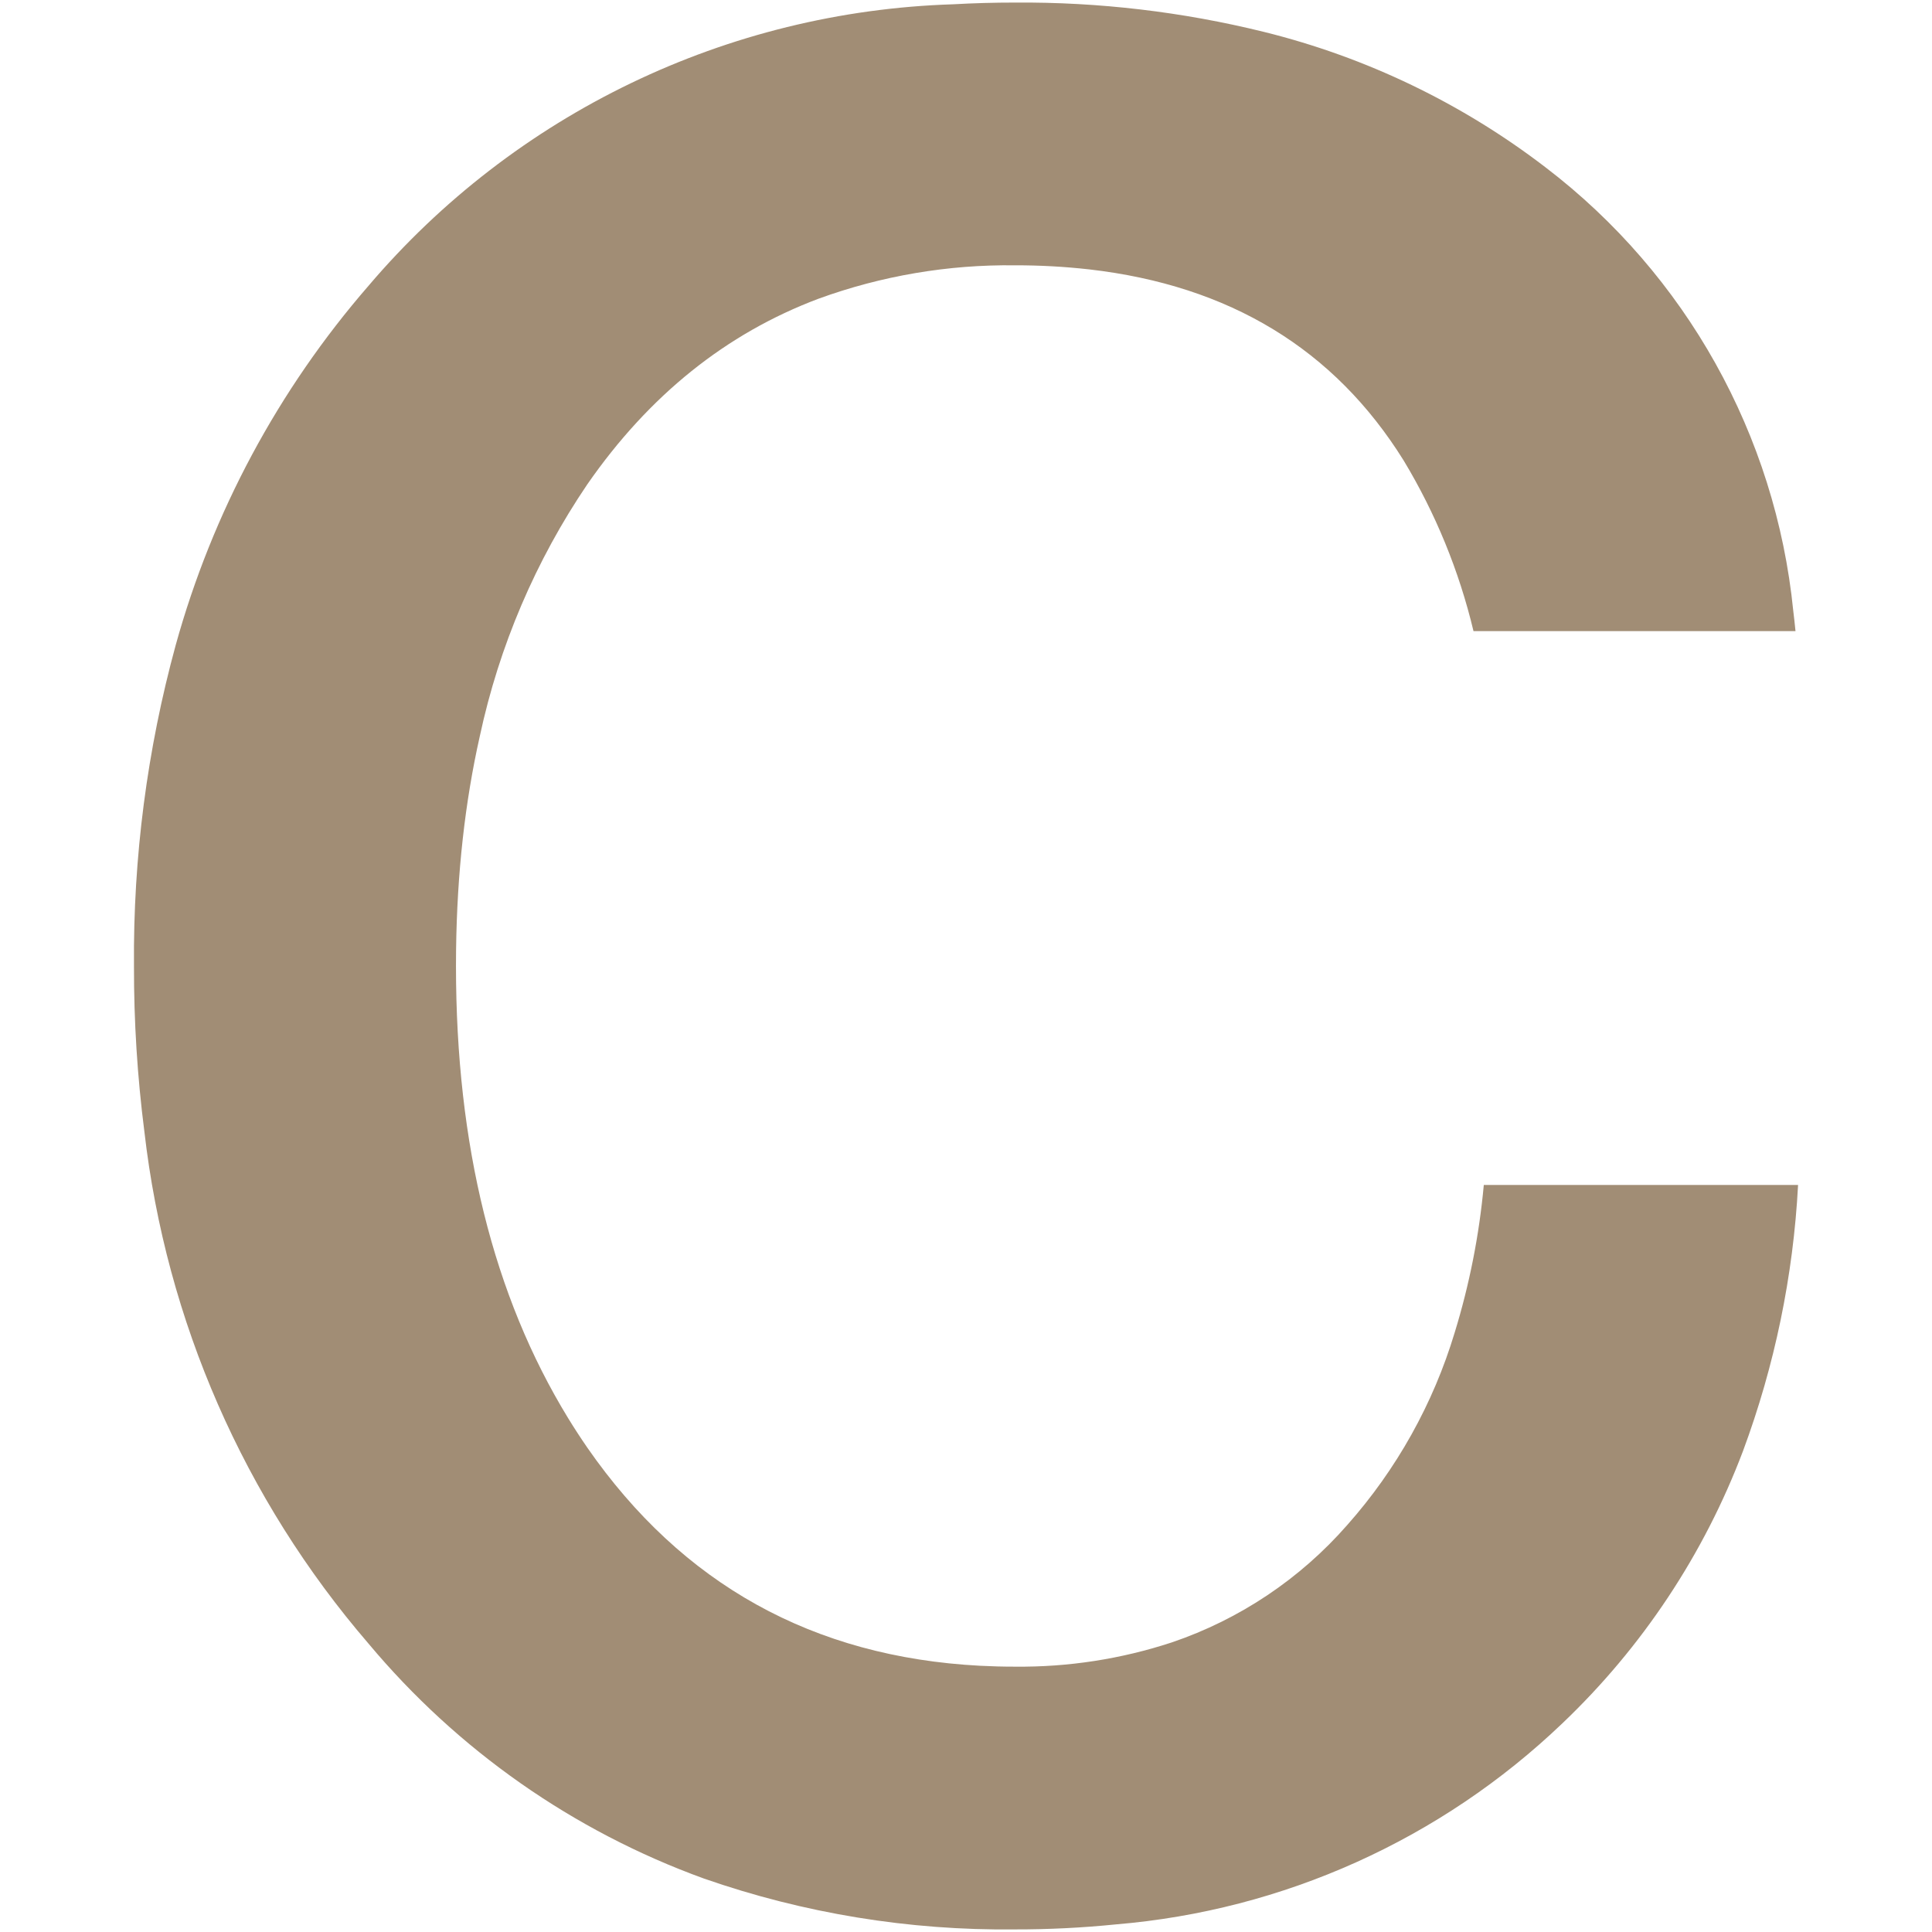
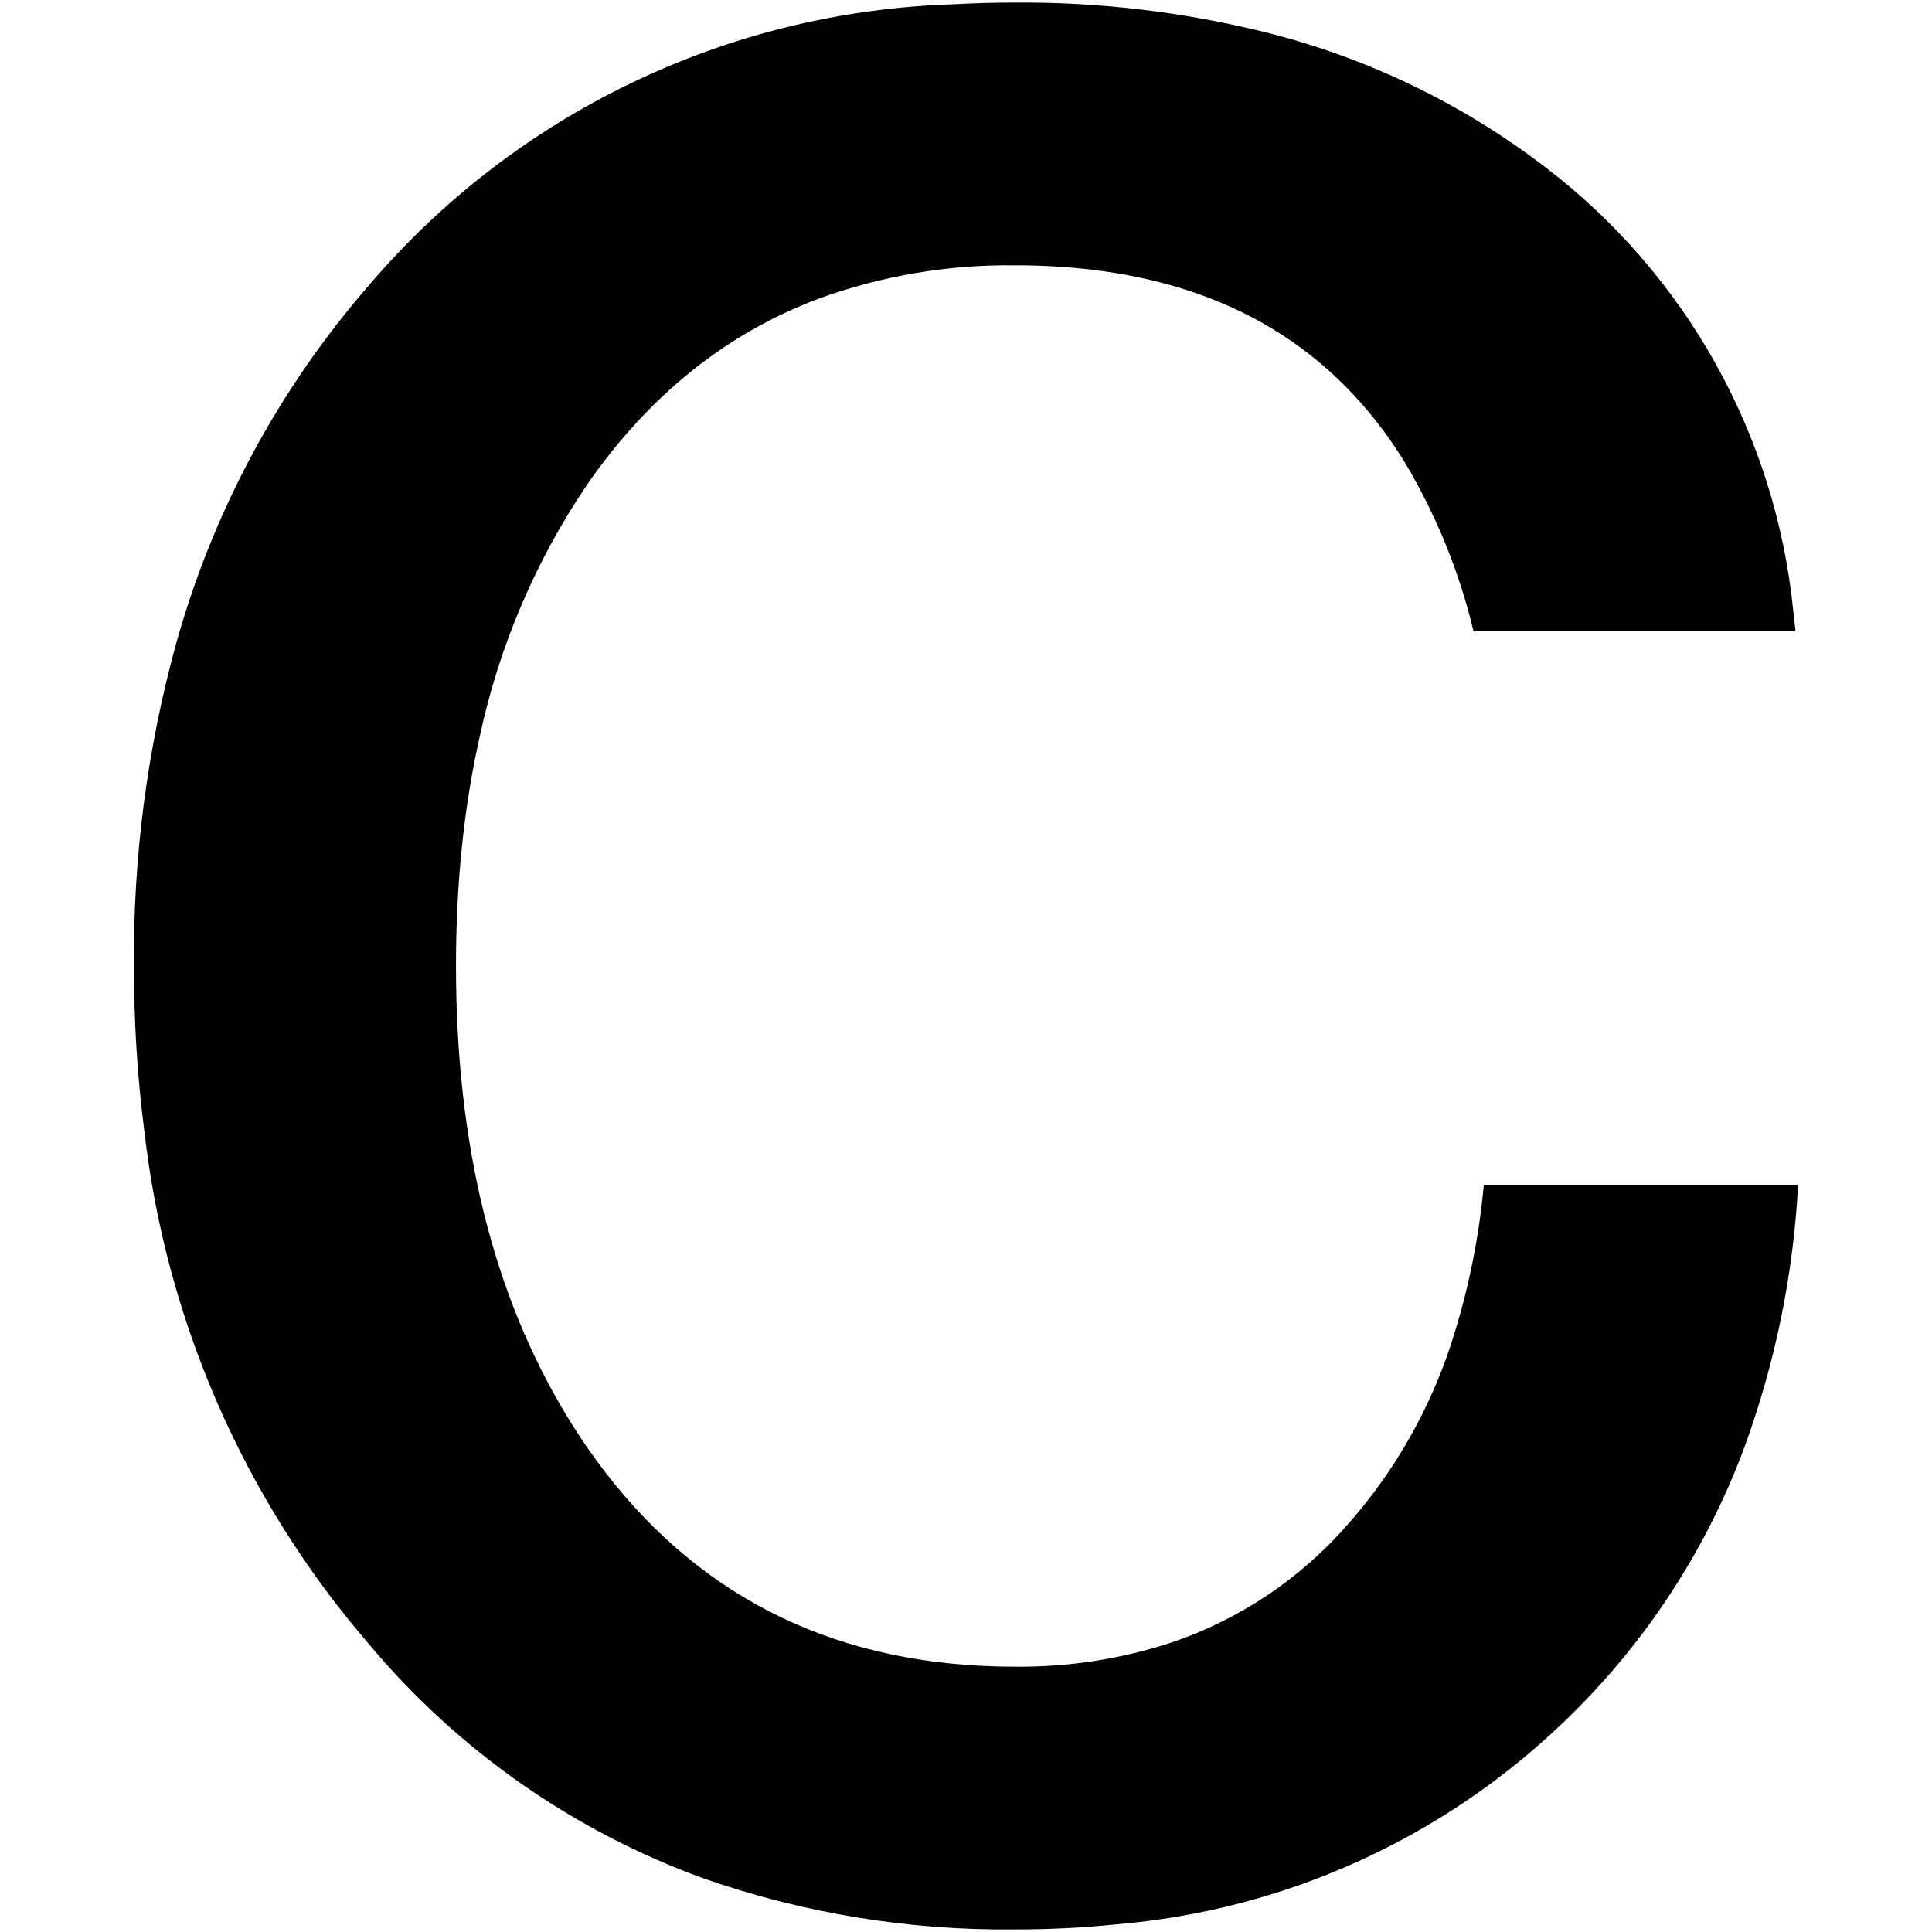
<svg xmlns="http://www.w3.org/2000/svg" viewBox="0 0 75 75">
  <g transform="translate(5.199, 0.0985)">
-     <path fill="#a18d75" d="M 64.502 24.401 L 52.002 24.401 A 23.295 23.295 0 0 0 49.291 17.778 Q 45.256 11.296 37.082 10.359 A 25.299 25.299 0 0 0 34.202 10.201 A 21.507 21.507 0 0 0 26.575 11.498 Q 21.197 13.521 17.602 18.701 A 27.823 27.823 0 0 0 13.426 28.485 Q 12.563 32.317 12.506 36.765 A 49.348 49.348 0 0 0 12.502 37.401 Q 12.502 47.84 16.854 54.951 A 25.326 25.326 0 0 0 17.602 56.101 Q 23.121 64.053 32.842 64.566 A 25.817 25.817 0 0 0 34.202 64.601 A 18.872 18.872 0 0 0 40.295 63.658 A 15.791 15.791 0 0 0 47.102 59.101 A 19.915 19.915 0 0 0 51.273 51.628 A 28.272 28.272 0 0 0 52.402 45.901 L 64.602 45.901 A 34.978 34.978 0 0 1 62.464 56.23 A 28.516 28.516 0 0 1 55.452 66.801 A 28.497 28.497 0 0 1 38.122 74.606 A 38.418 38.418 0 0 1 34.202 74.801 A 35.47 35.47 0 0 1 22.125 72.826 A 30.563 30.563 0 0 1 9.102 63.701 A 36.916 36.916 0 0 1 0.406 43.831 A 49.579 49.579 0 0 1 0.002 37.401 A 45.765 45.765 0 0 1 1.621 24.947 A 35.879 35.879 0 0 1 9.102 11.001 A 31.072 31.072 0 0 1 31.801 0.068 A 42.306 42.306 0 0 1 34.202 0.001 A 39.117 39.117 0 0 1 43.868 1.14 A 29.67 29.67 0 0 1 54.802 6.401 A 24.766 24.766 0 0 1 64.415 23.612 A 32.019 32.019 0 0 1 64.502 24.401 Z" />
+     <path d="M 64.502 24.401 L 52.002 24.401 A 23.295 23.295 0 0 0 49.291 17.778 Q 45.256 11.296 37.082 10.359 A 25.299 25.299 0 0 0 34.202 10.201 A 21.507 21.507 0 0 0 26.575 11.498 Q 21.197 13.521 17.602 18.701 A 27.823 27.823 0 0 0 13.426 28.485 Q 12.563 32.317 12.506 36.765 A 49.348 49.348 0 0 0 12.502 37.401 Q 12.502 47.84 16.854 54.951 A 25.326 25.326 0 0 0 17.602 56.101 Q 23.121 64.053 32.842 64.566 A 25.817 25.817 0 0 0 34.202 64.601 A 18.872 18.872 0 0 0 40.295 63.658 A 15.791 15.791 0 0 0 47.102 59.101 A 19.915 19.915 0 0 0 51.273 51.628 A 28.272 28.272 0 0 0 52.402 45.901 L 64.602 45.901 A 34.978 34.978 0 0 1 62.464 56.23 A 28.516 28.516 0 0 1 55.452 66.801 A 28.497 28.497 0 0 1 38.122 74.606 A 38.418 38.418 0 0 1 34.202 74.801 A 35.47 35.47 0 0 1 22.125 72.826 A 30.563 30.563 0 0 1 9.102 63.701 A 36.916 36.916 0 0 1 0.406 43.831 A 49.579 49.579 0 0 1 0.002 37.401 A 45.765 45.765 0 0 1 1.621 24.947 A 35.879 35.879 0 0 1 9.102 11.001 A 31.072 31.072 0 0 1 31.801 0.068 A 42.306 42.306 0 0 1 34.202 0.001 A 39.117 39.117 0 0 1 43.868 1.14 A 29.67 29.67 0 0 1 54.802 6.401 A 24.766 24.766 0 0 1 64.415 23.612 A 32.019 32.019 0 0 1 64.502 24.401 Z" />
  </g>
</svg>
